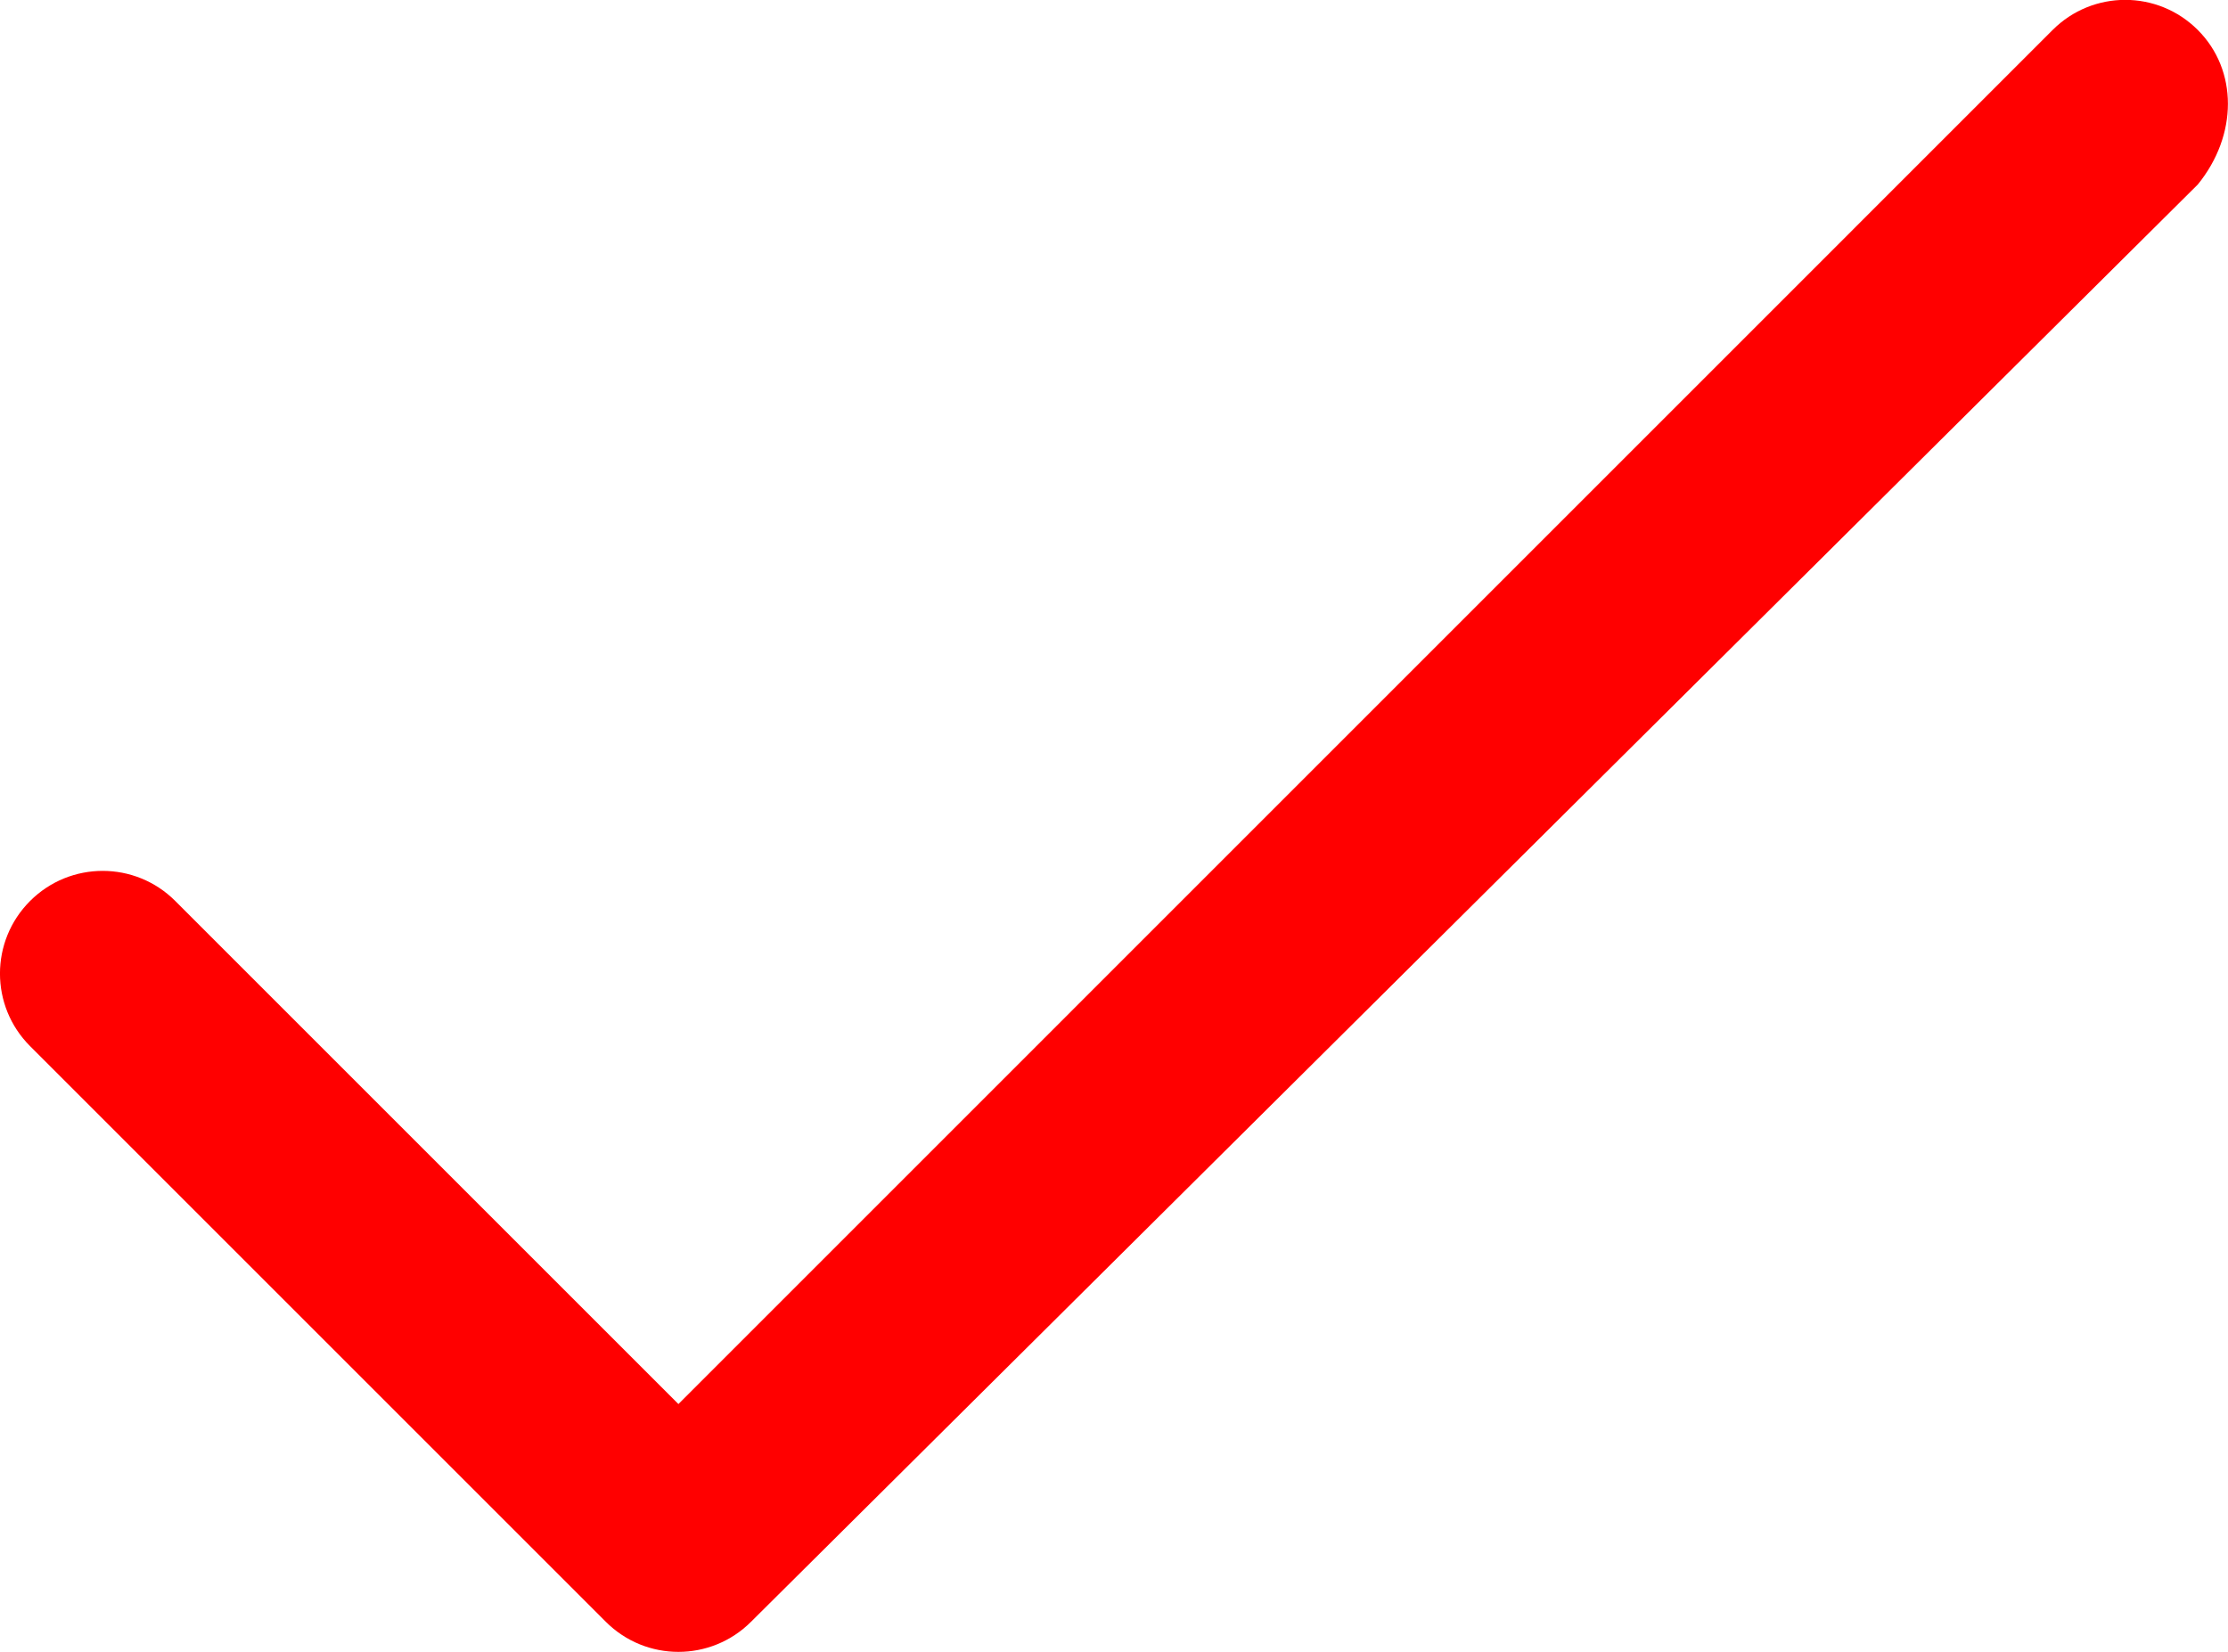
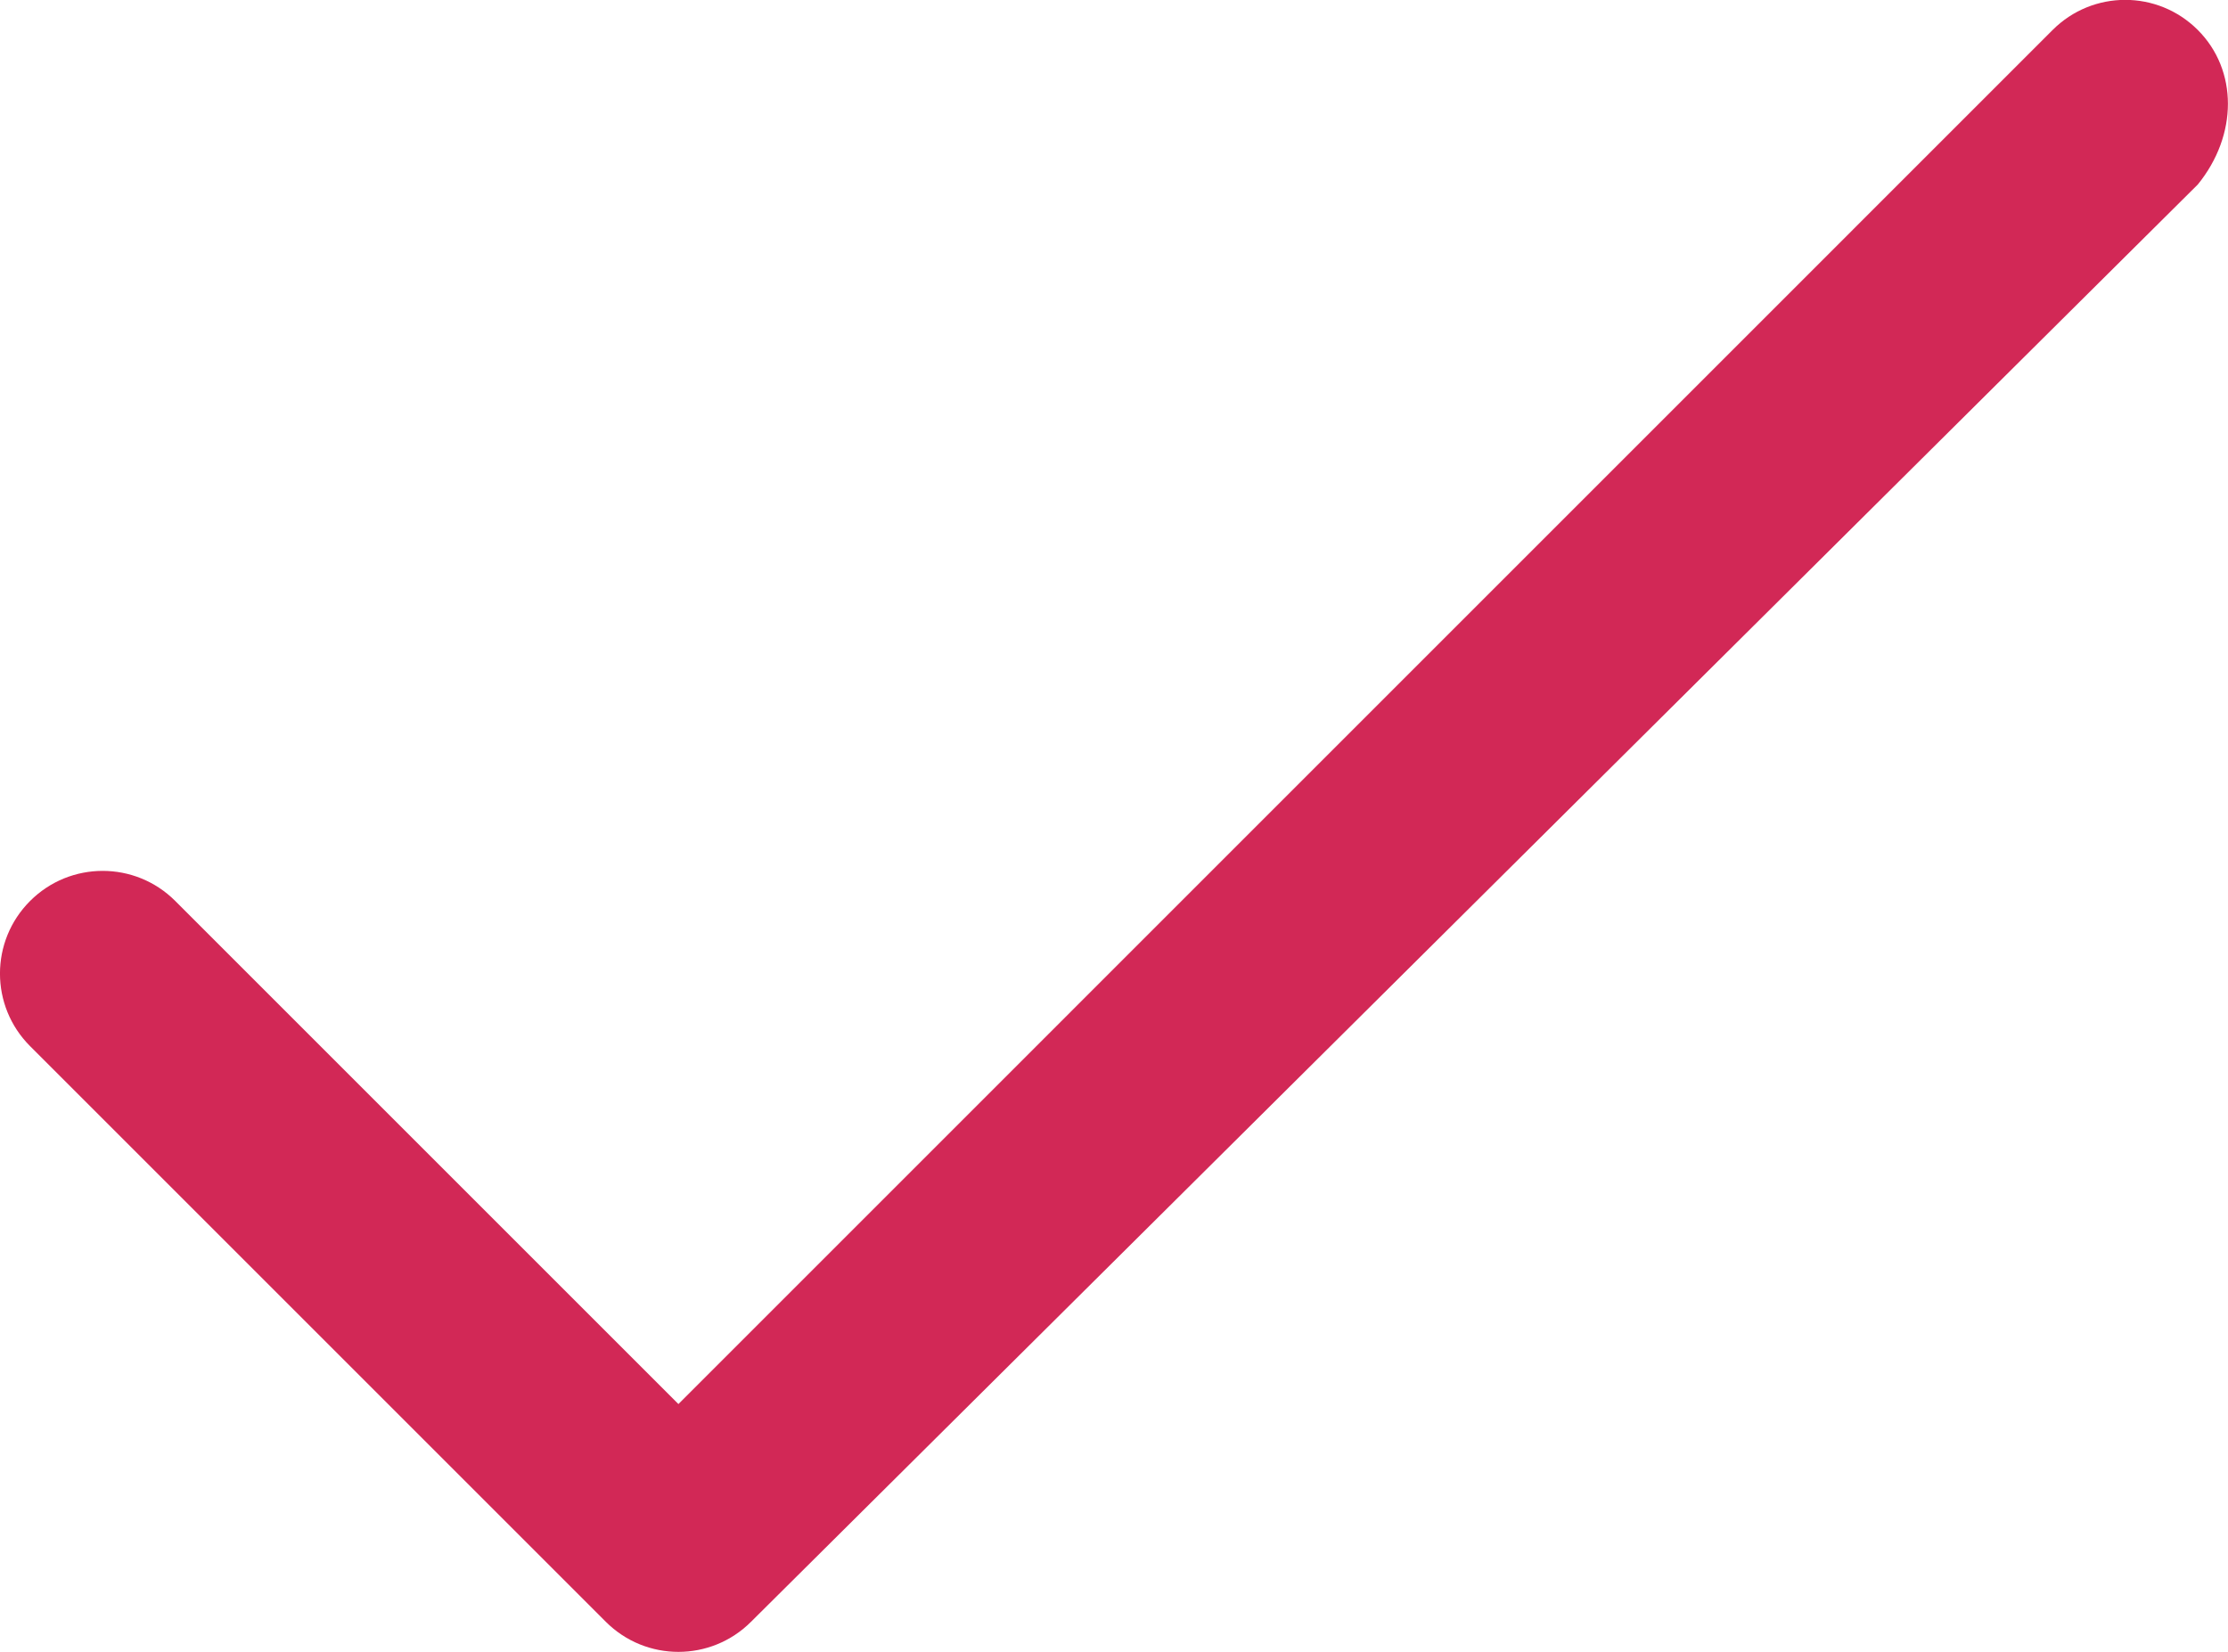
<svg xmlns="http://www.w3.org/2000/svg" version="1.0" id="Layer_1" x="0px" y="0px" width="21.698px" height="16.09px" viewBox="-82.357 4.875 21.698 16.09" enable-background="new -82.357 4.875 21.698 16.09" xml:space="preserve">
-   <path fill="red" d="M-60.953,5.167c-0.391-0.391-1.023-0.391-1.414,0L-75.75,18.551l-4.9-4.9c-0.391-0.391-1.023-0.391-1.414,0 s-0.391,1.023,0,1.414l5.607,5.607c0.195,0.195,0.451,0.293,0.707,0.293s0.512-0.098,0.707-0.293l14.09-14.0 C-60.562,6.191-60.562,5.558-60.953,5.167z" />
+   <path fill="#d22856" d="M-60.953,5.167c-0.391-0.391-1.023-0.391-1.414,0L-75.75,18.551l-4.9-4.9c-0.391-0.391-1.023-0.391-1.414,0 s-0.391,1.023,0,1.414l5.607,5.607c0.195,0.195,0.451,0.293,0.707,0.293s0.512-0.098,0.707-0.293l14.09-14.0 C-60.562,6.191-60.562,5.558-60.953,5.167z" />
</svg>
